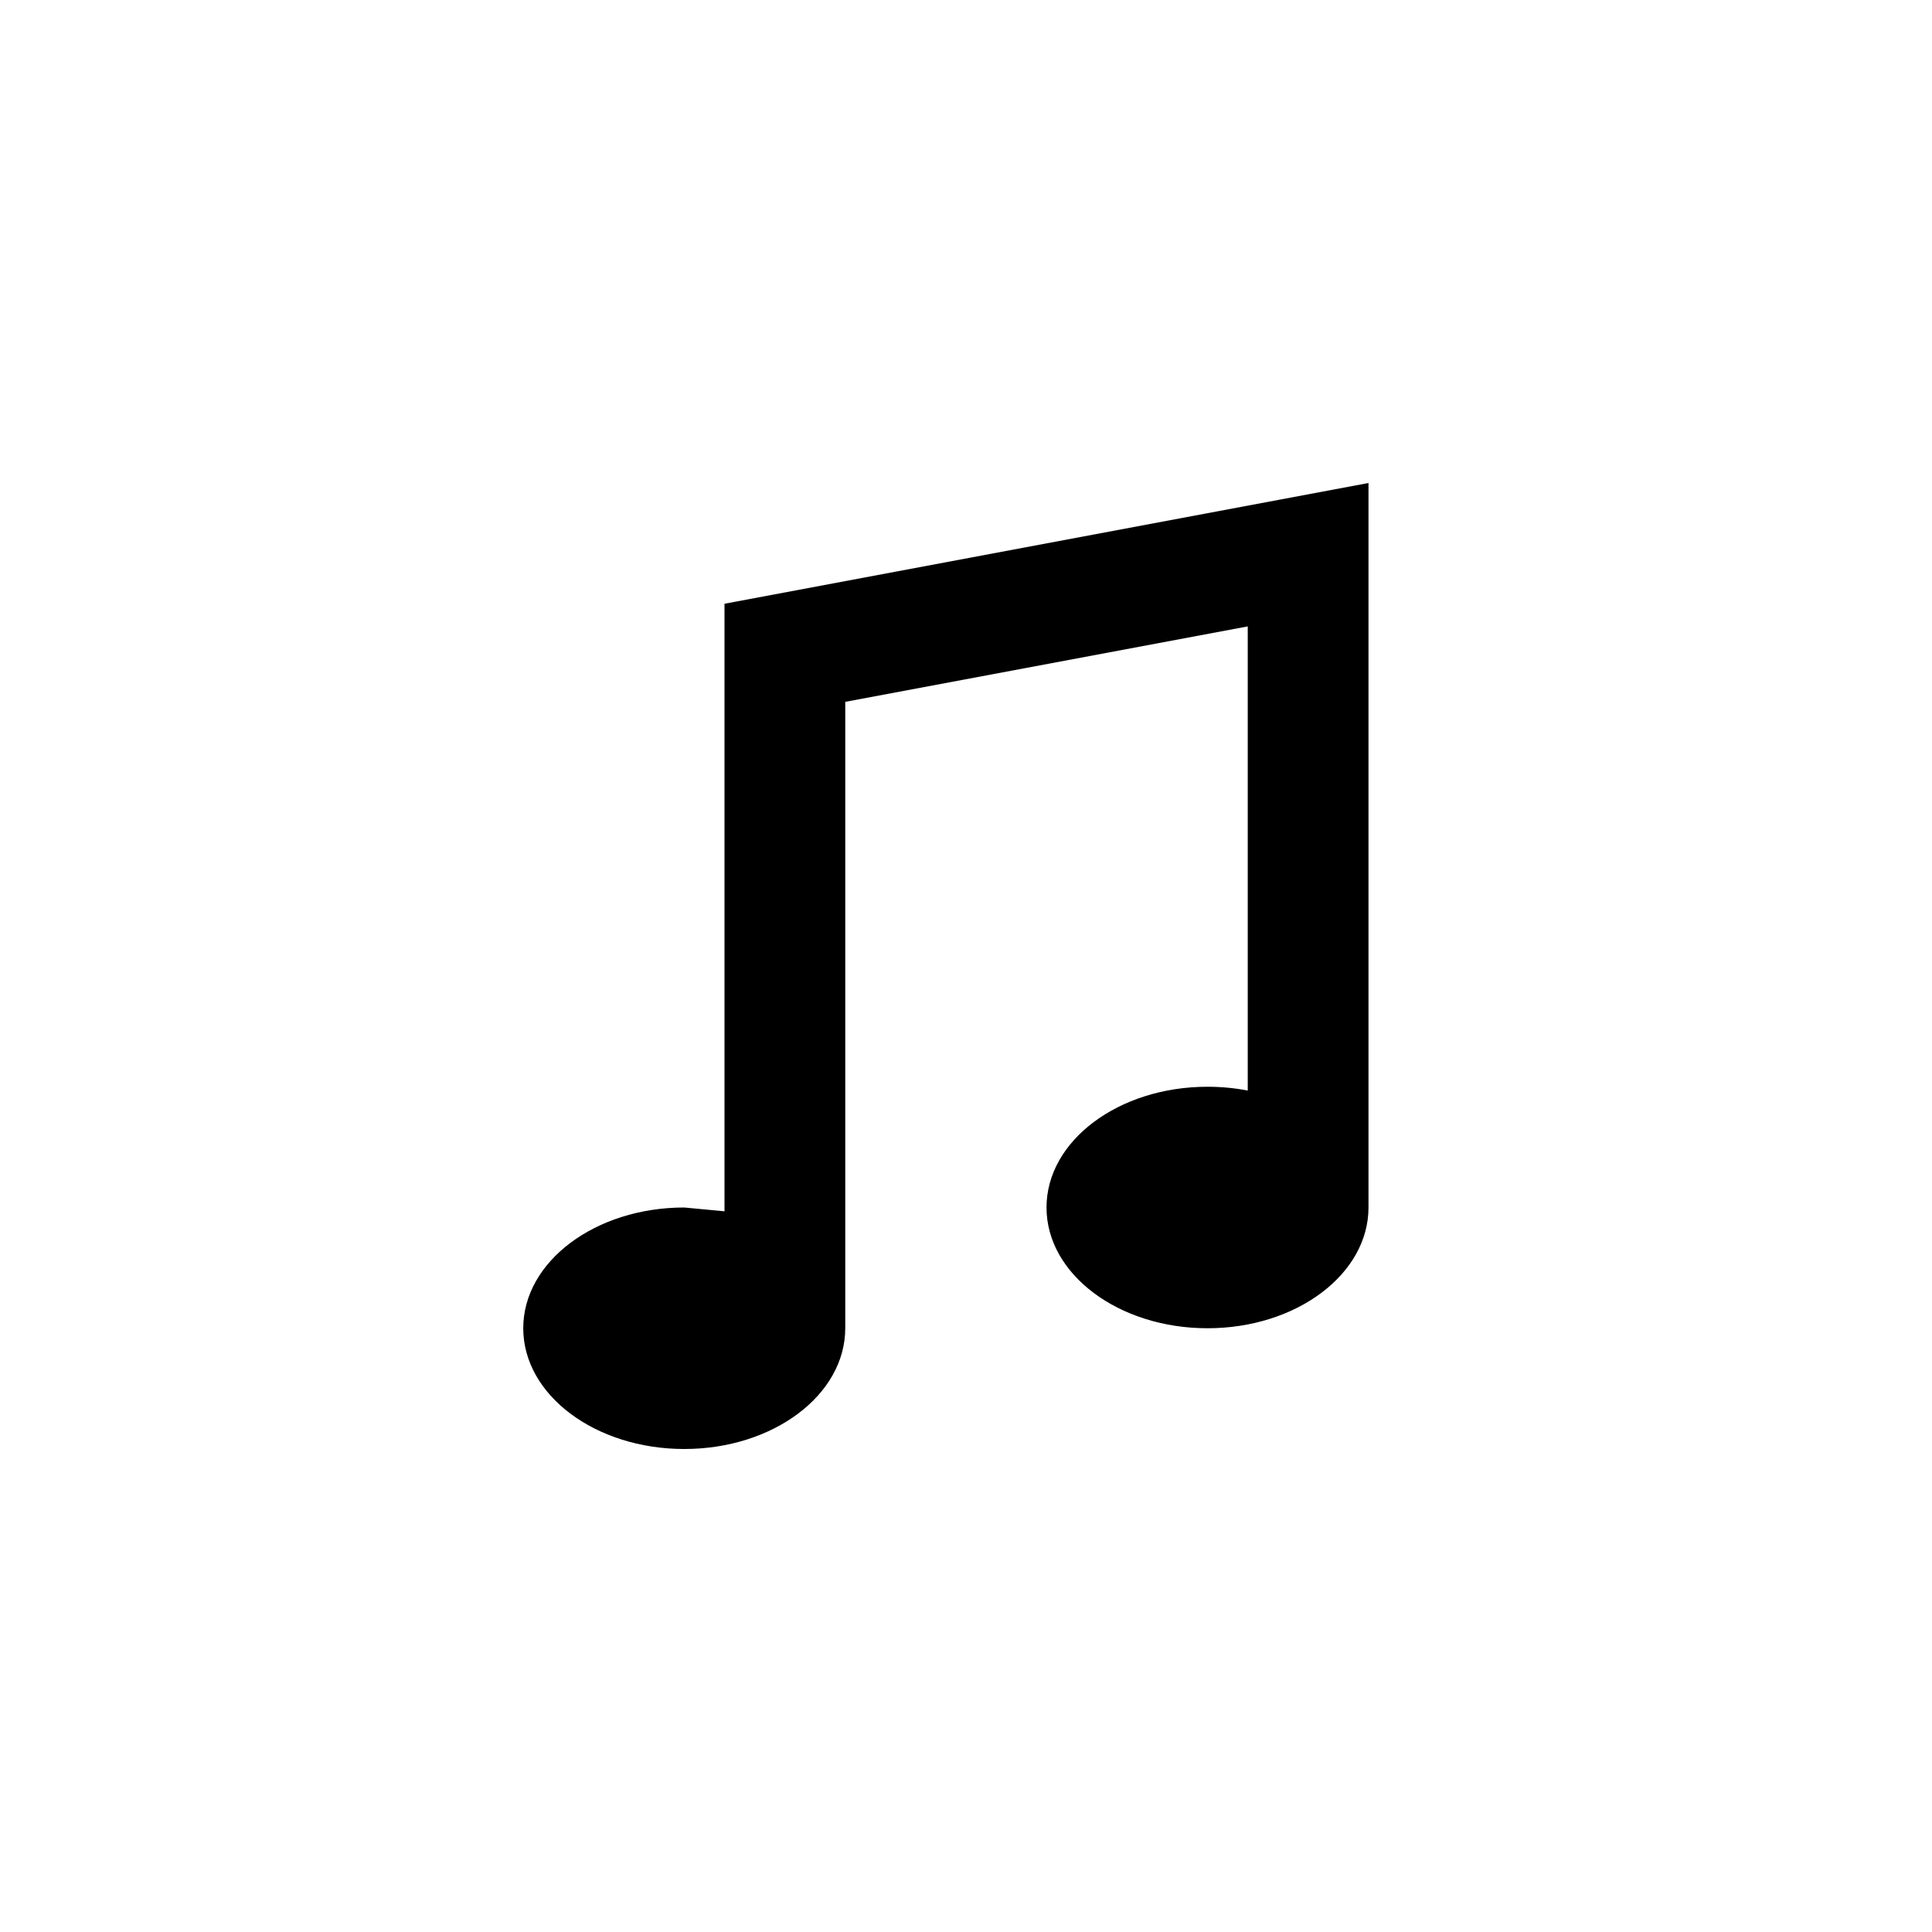
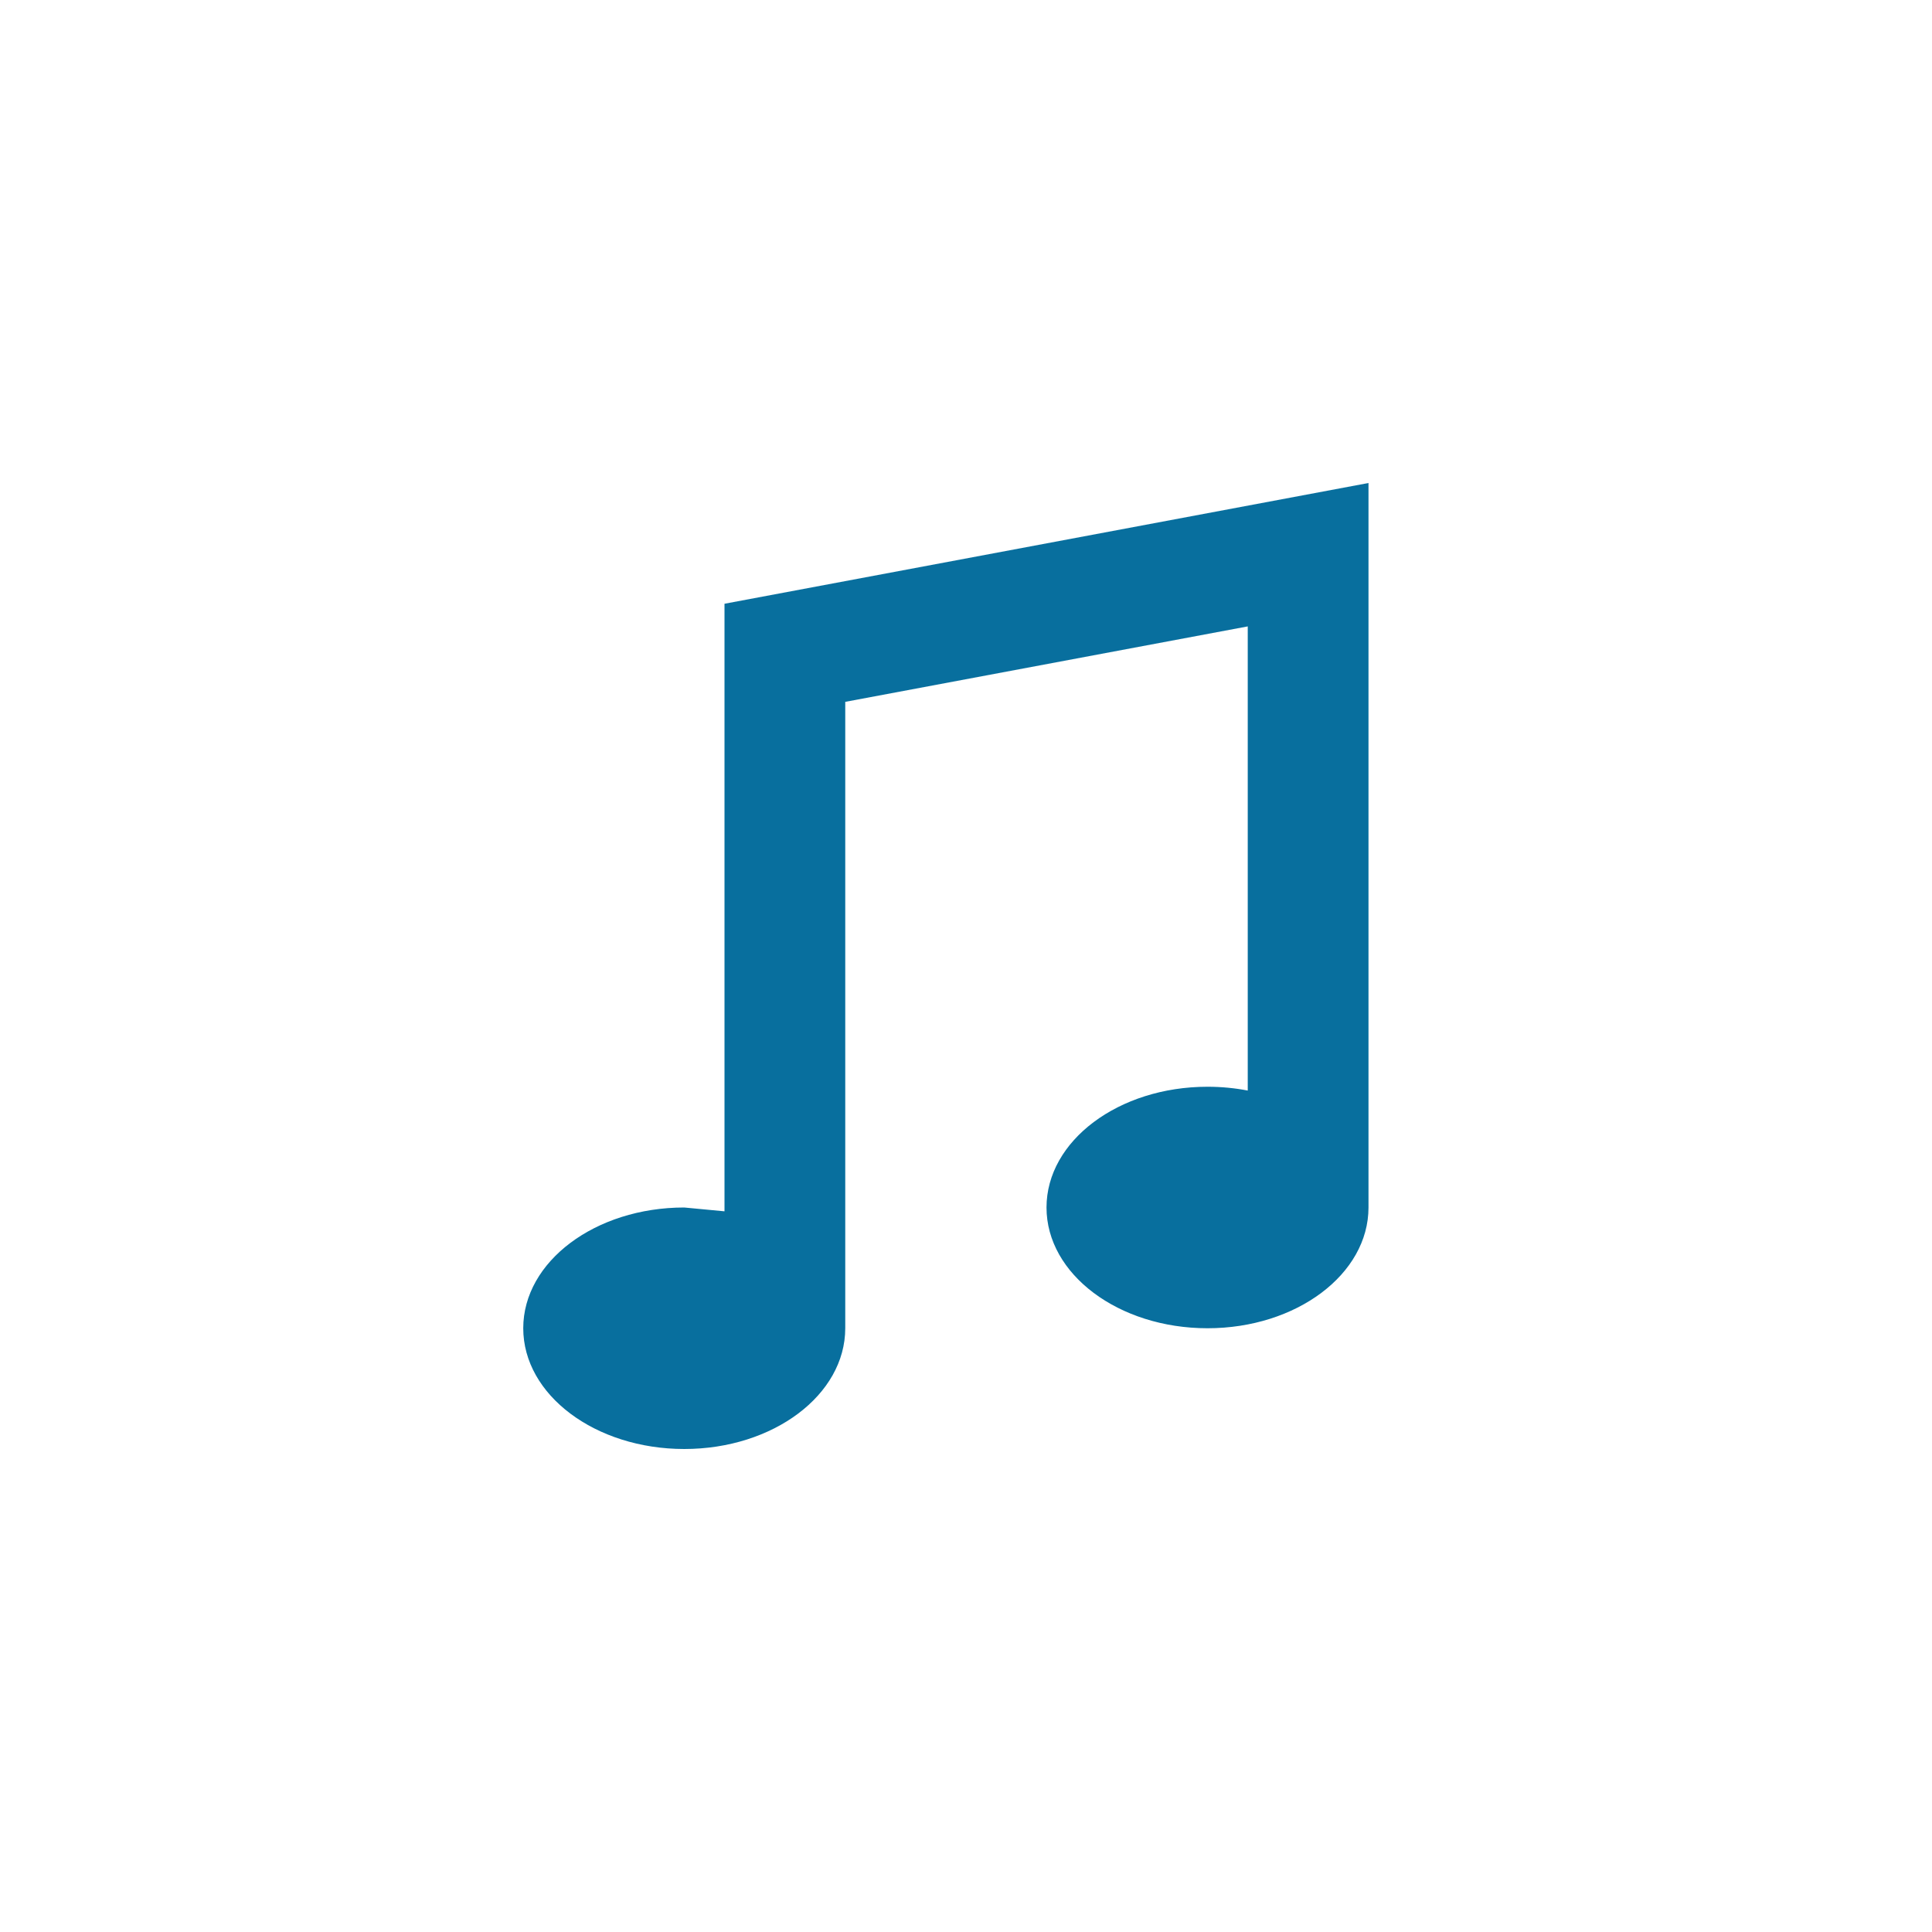
<svg xmlns="http://www.w3.org/2000/svg" version="1.1" baseProfile="full" width="512" height="512" viewBox="0 0 76.00 76.00" enable-background="new 0 0 76.00 76.00" xml:space="preserve">
-   <path fill="#000000" fill-opacity="1" stroke-width="0.2" stroke-linejoin="round" d="M 26.917,47.5L 28.5,47.65L 28.5,23.75L 53.833,19L 53.833,47.5C 53.833,50.123 50.998,52.25 47.5,52.25C 44.002,52.25 41.167,50.123 41.167,47.5C 41.167,44.877 44.002,42.75 47.5,42.75C 48.047,42.75 48.577,42.802 49.083,42.9L 49.083,24.641L 33.25,27.609L 33.25,52.25C 33.25,54.873 30.415,57 26.917,57C 23.419,57 20.583,54.873 20.583,52.25C 20.583,49.627 23.419,47.5 26.917,47.5 Z " />
+   <path fill="#086F9E" fill-opacity="1" stroke-width="0.2" stroke-linejoin="round" d="M 26.917,47.5L 28.5,47.65L 28.5,23.75L 53.833,19L 53.833,47.5C 53.833,50.123 50.998,52.25 47.5,52.25C 44.002,52.25 41.167,50.123 41.167,47.5C 41.167,44.877 44.002,42.75 47.5,42.75C 48.047,42.75 48.577,42.802 49.083,42.9L 49.083,24.641L 33.25,27.609L 33.25,52.25C 33.25,54.873 30.415,57 26.917,57C 23.419,57 20.583,54.873 20.583,52.25C 20.583,49.627 23.419,47.5 26.917,47.5 Z " />
</svg>
